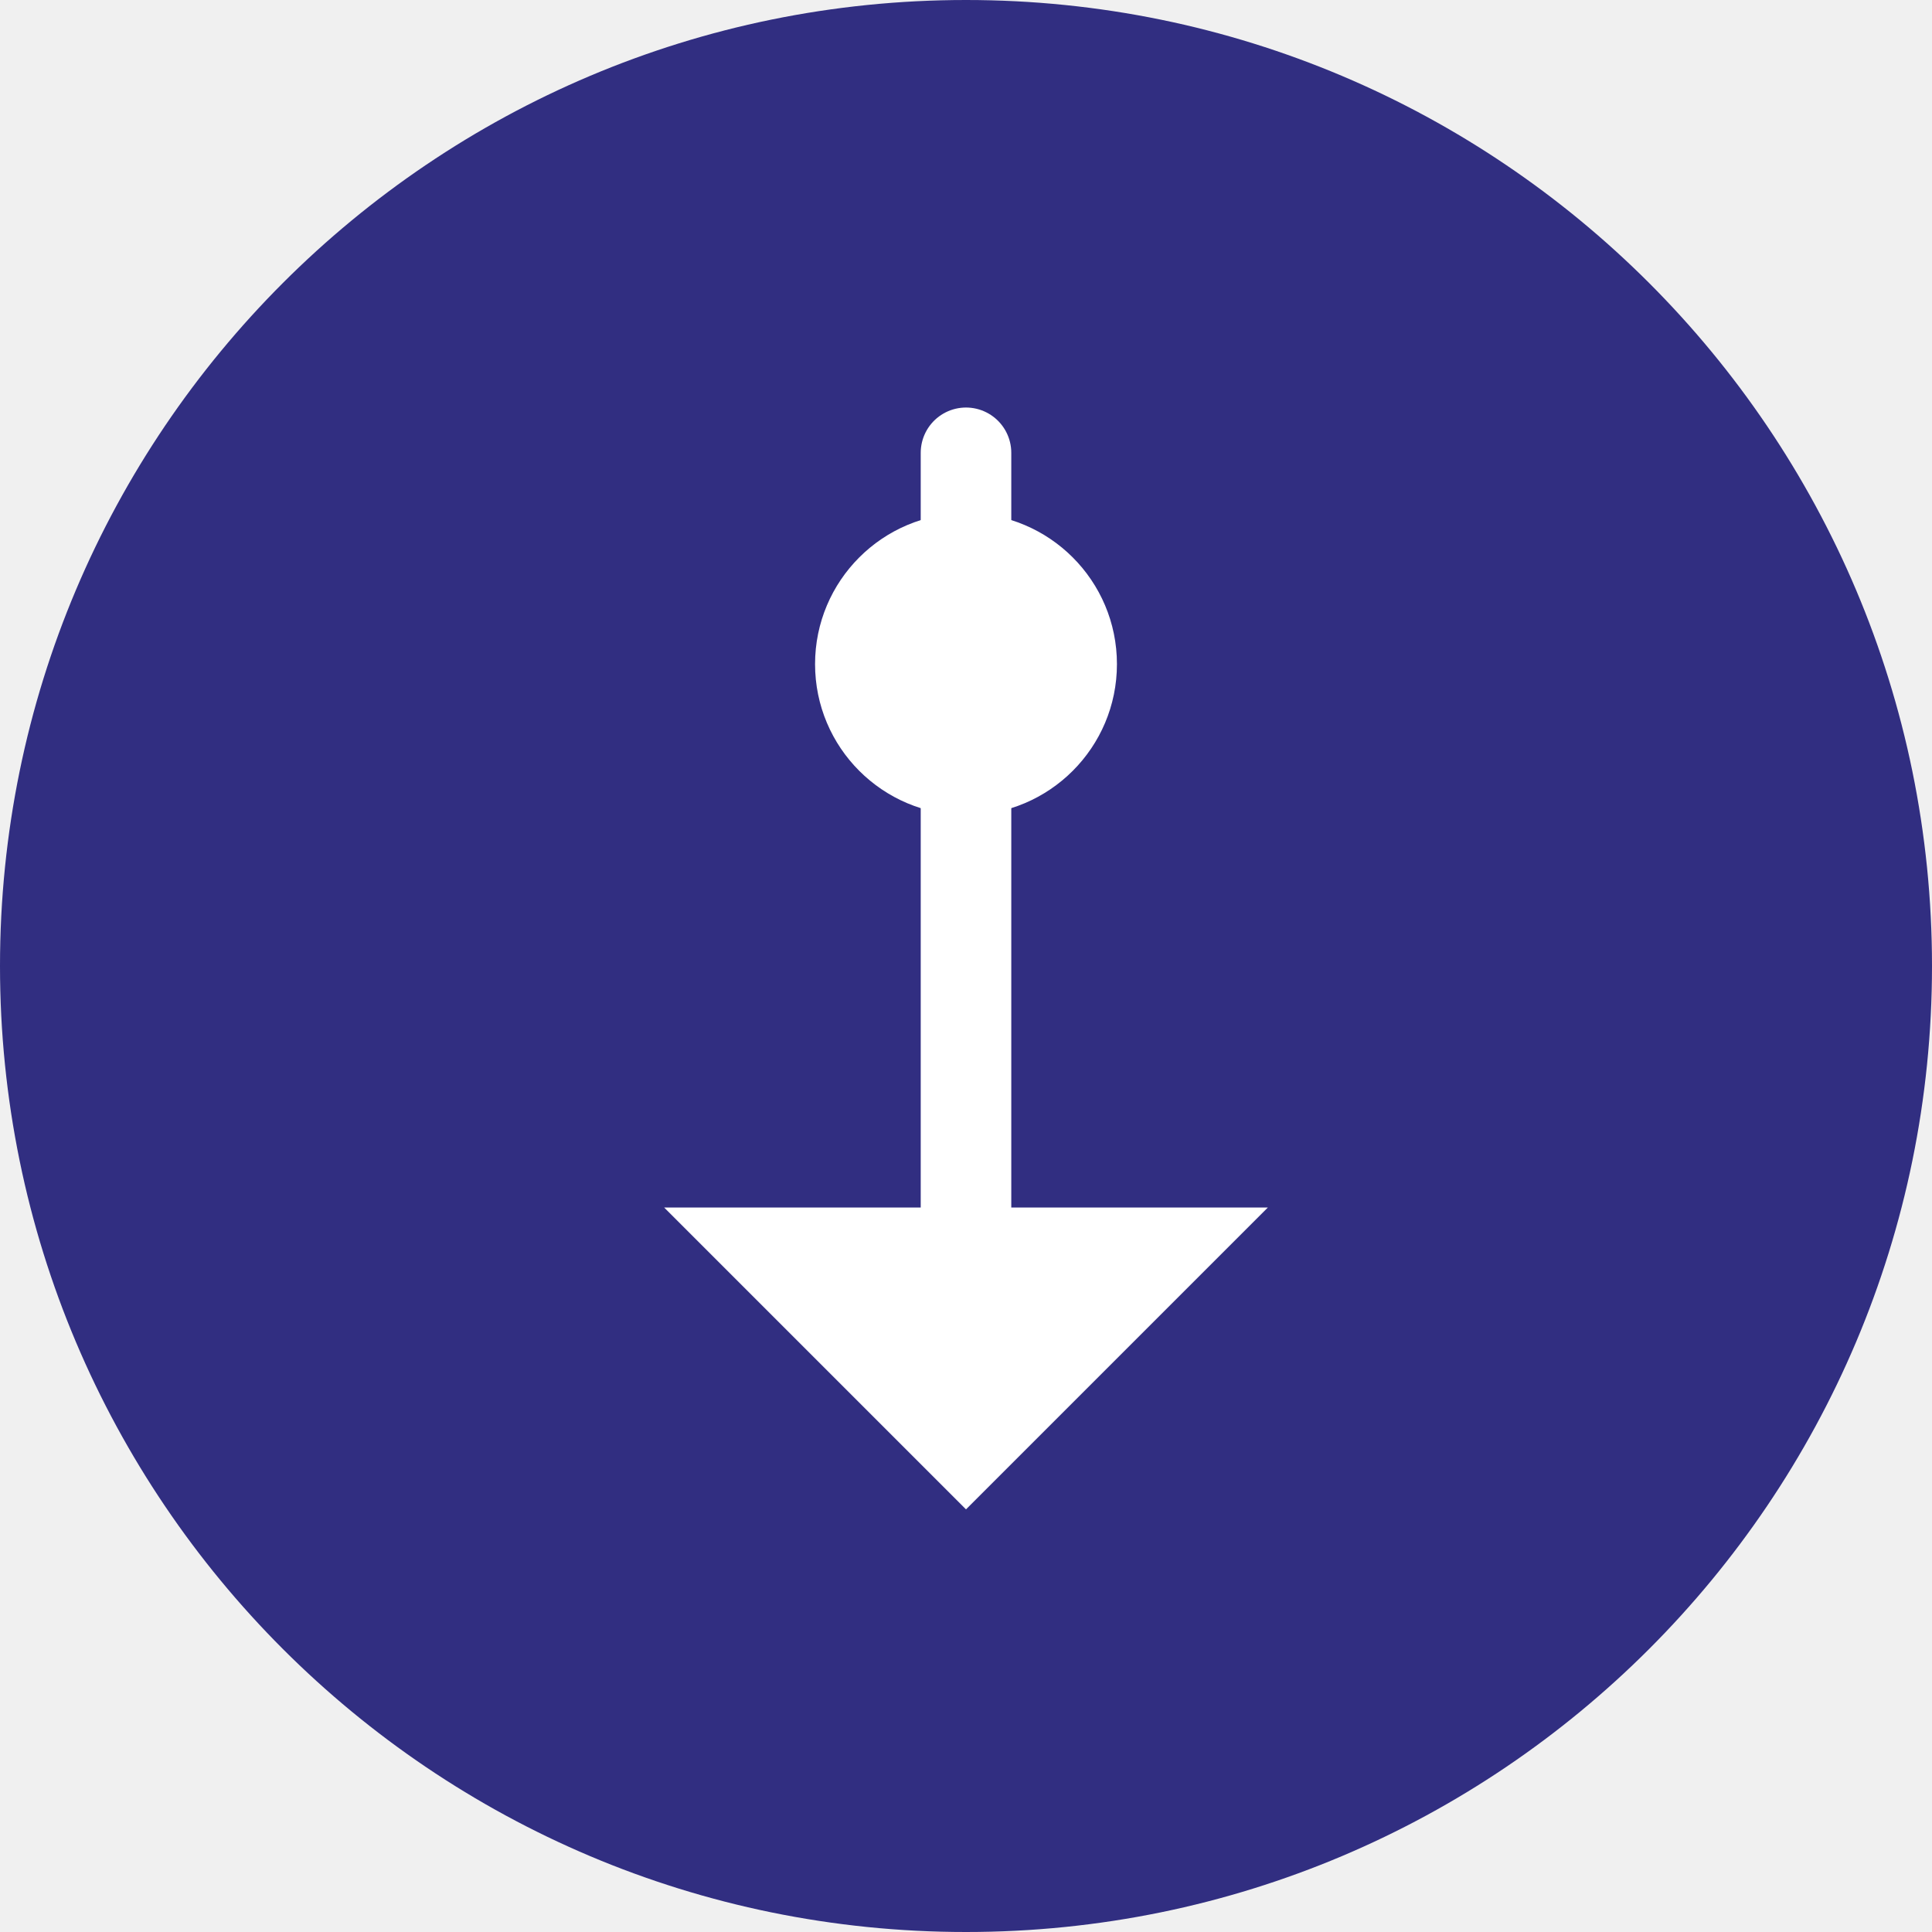
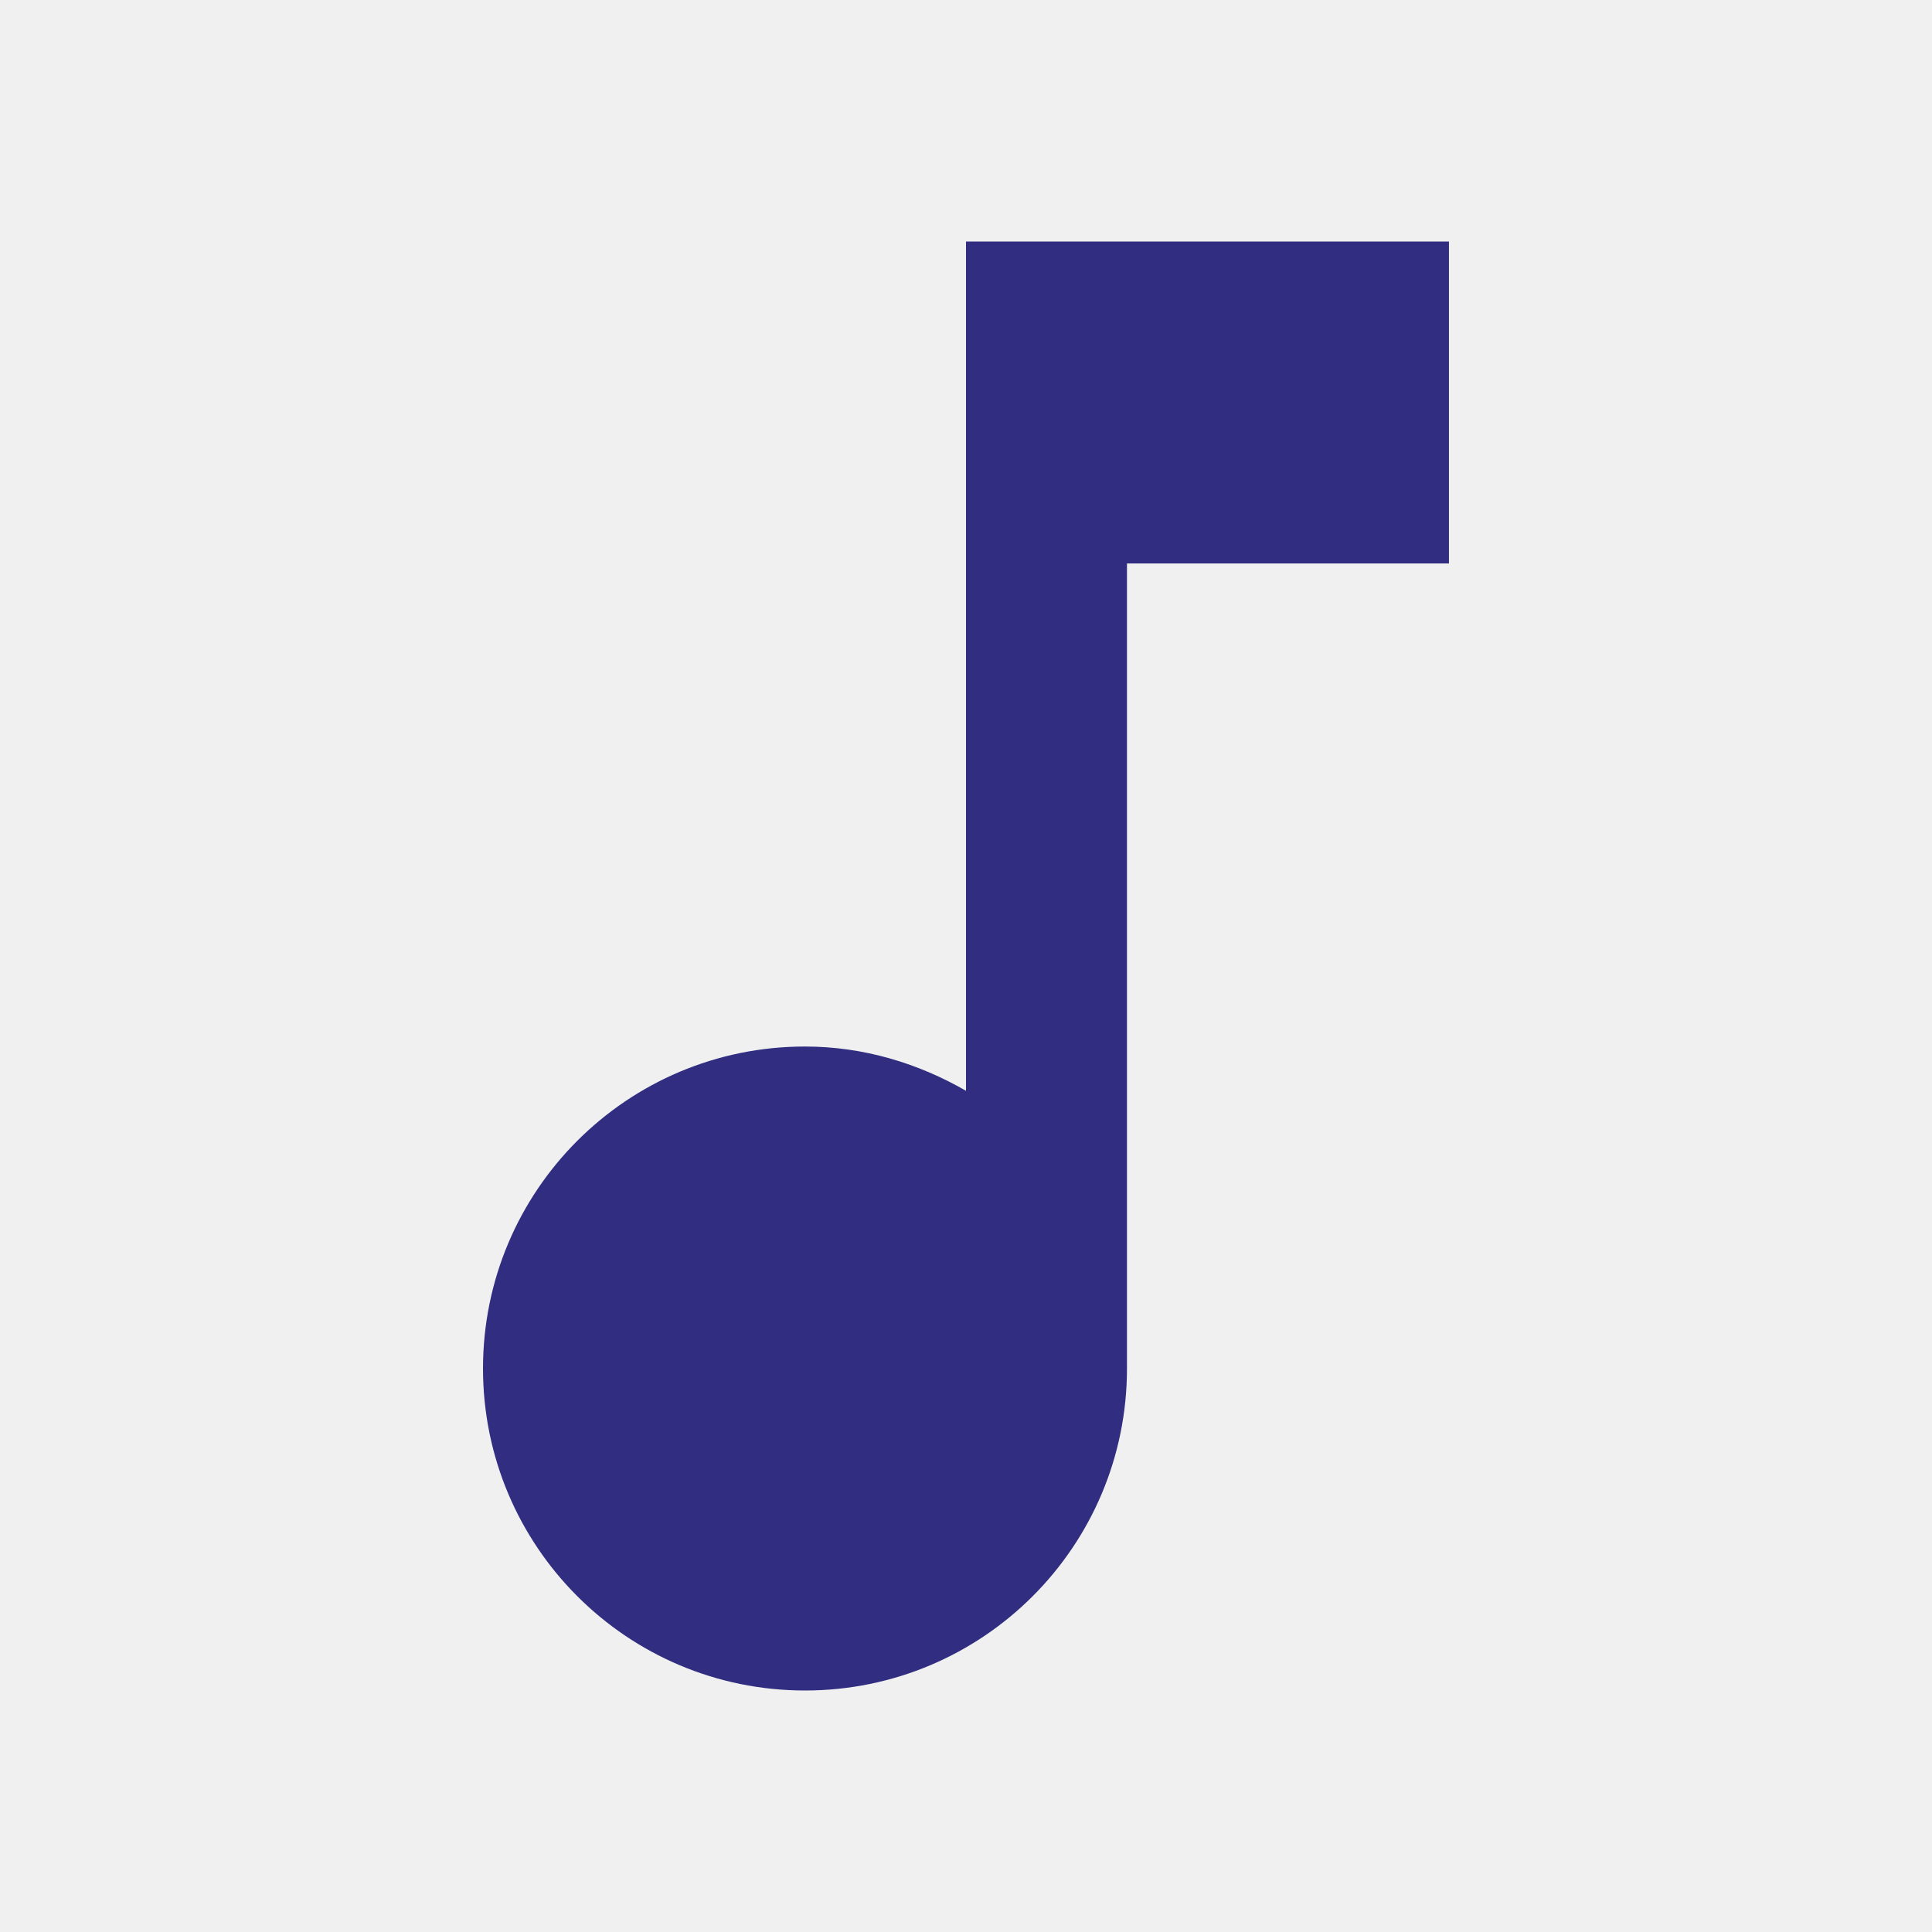
- <svg xmlns="http://www.w3.org/2000/svg" width="512" height="512" viewBox="0 0 512 512" fill="none">
-   <circle cx="256" cy="256" r="256" fill="#312e81" />
-   <path d="M256 120 L256 320" stroke="white" stroke-width="24" stroke-linecap="round" />
-   <path d="M176 320 L336 320 L256 400 Z" fill="white" />
-   <circle cx="256" cy="176" r="40" fill="white" />
+ <svg xmlns="http://www.w3.org/2000/svg" width="512" height="512" viewBox="0 0 512 512">
+   <style>
+     path { fill: #312e81; }
+     @media (prefers-color-scheme: dark) { path { fill: white; } }
+   </style>
+   <path d="M256 64v225.07c-12.59-7.25-27.09-11.73-42.67-11.73-47.15 0-85.33 38.19-85.33 85.33s38.19 85.33 85.33 85.33 85.33-38.19 85.33-85.33V149.33h85.33V64H256z" />
</svg>
